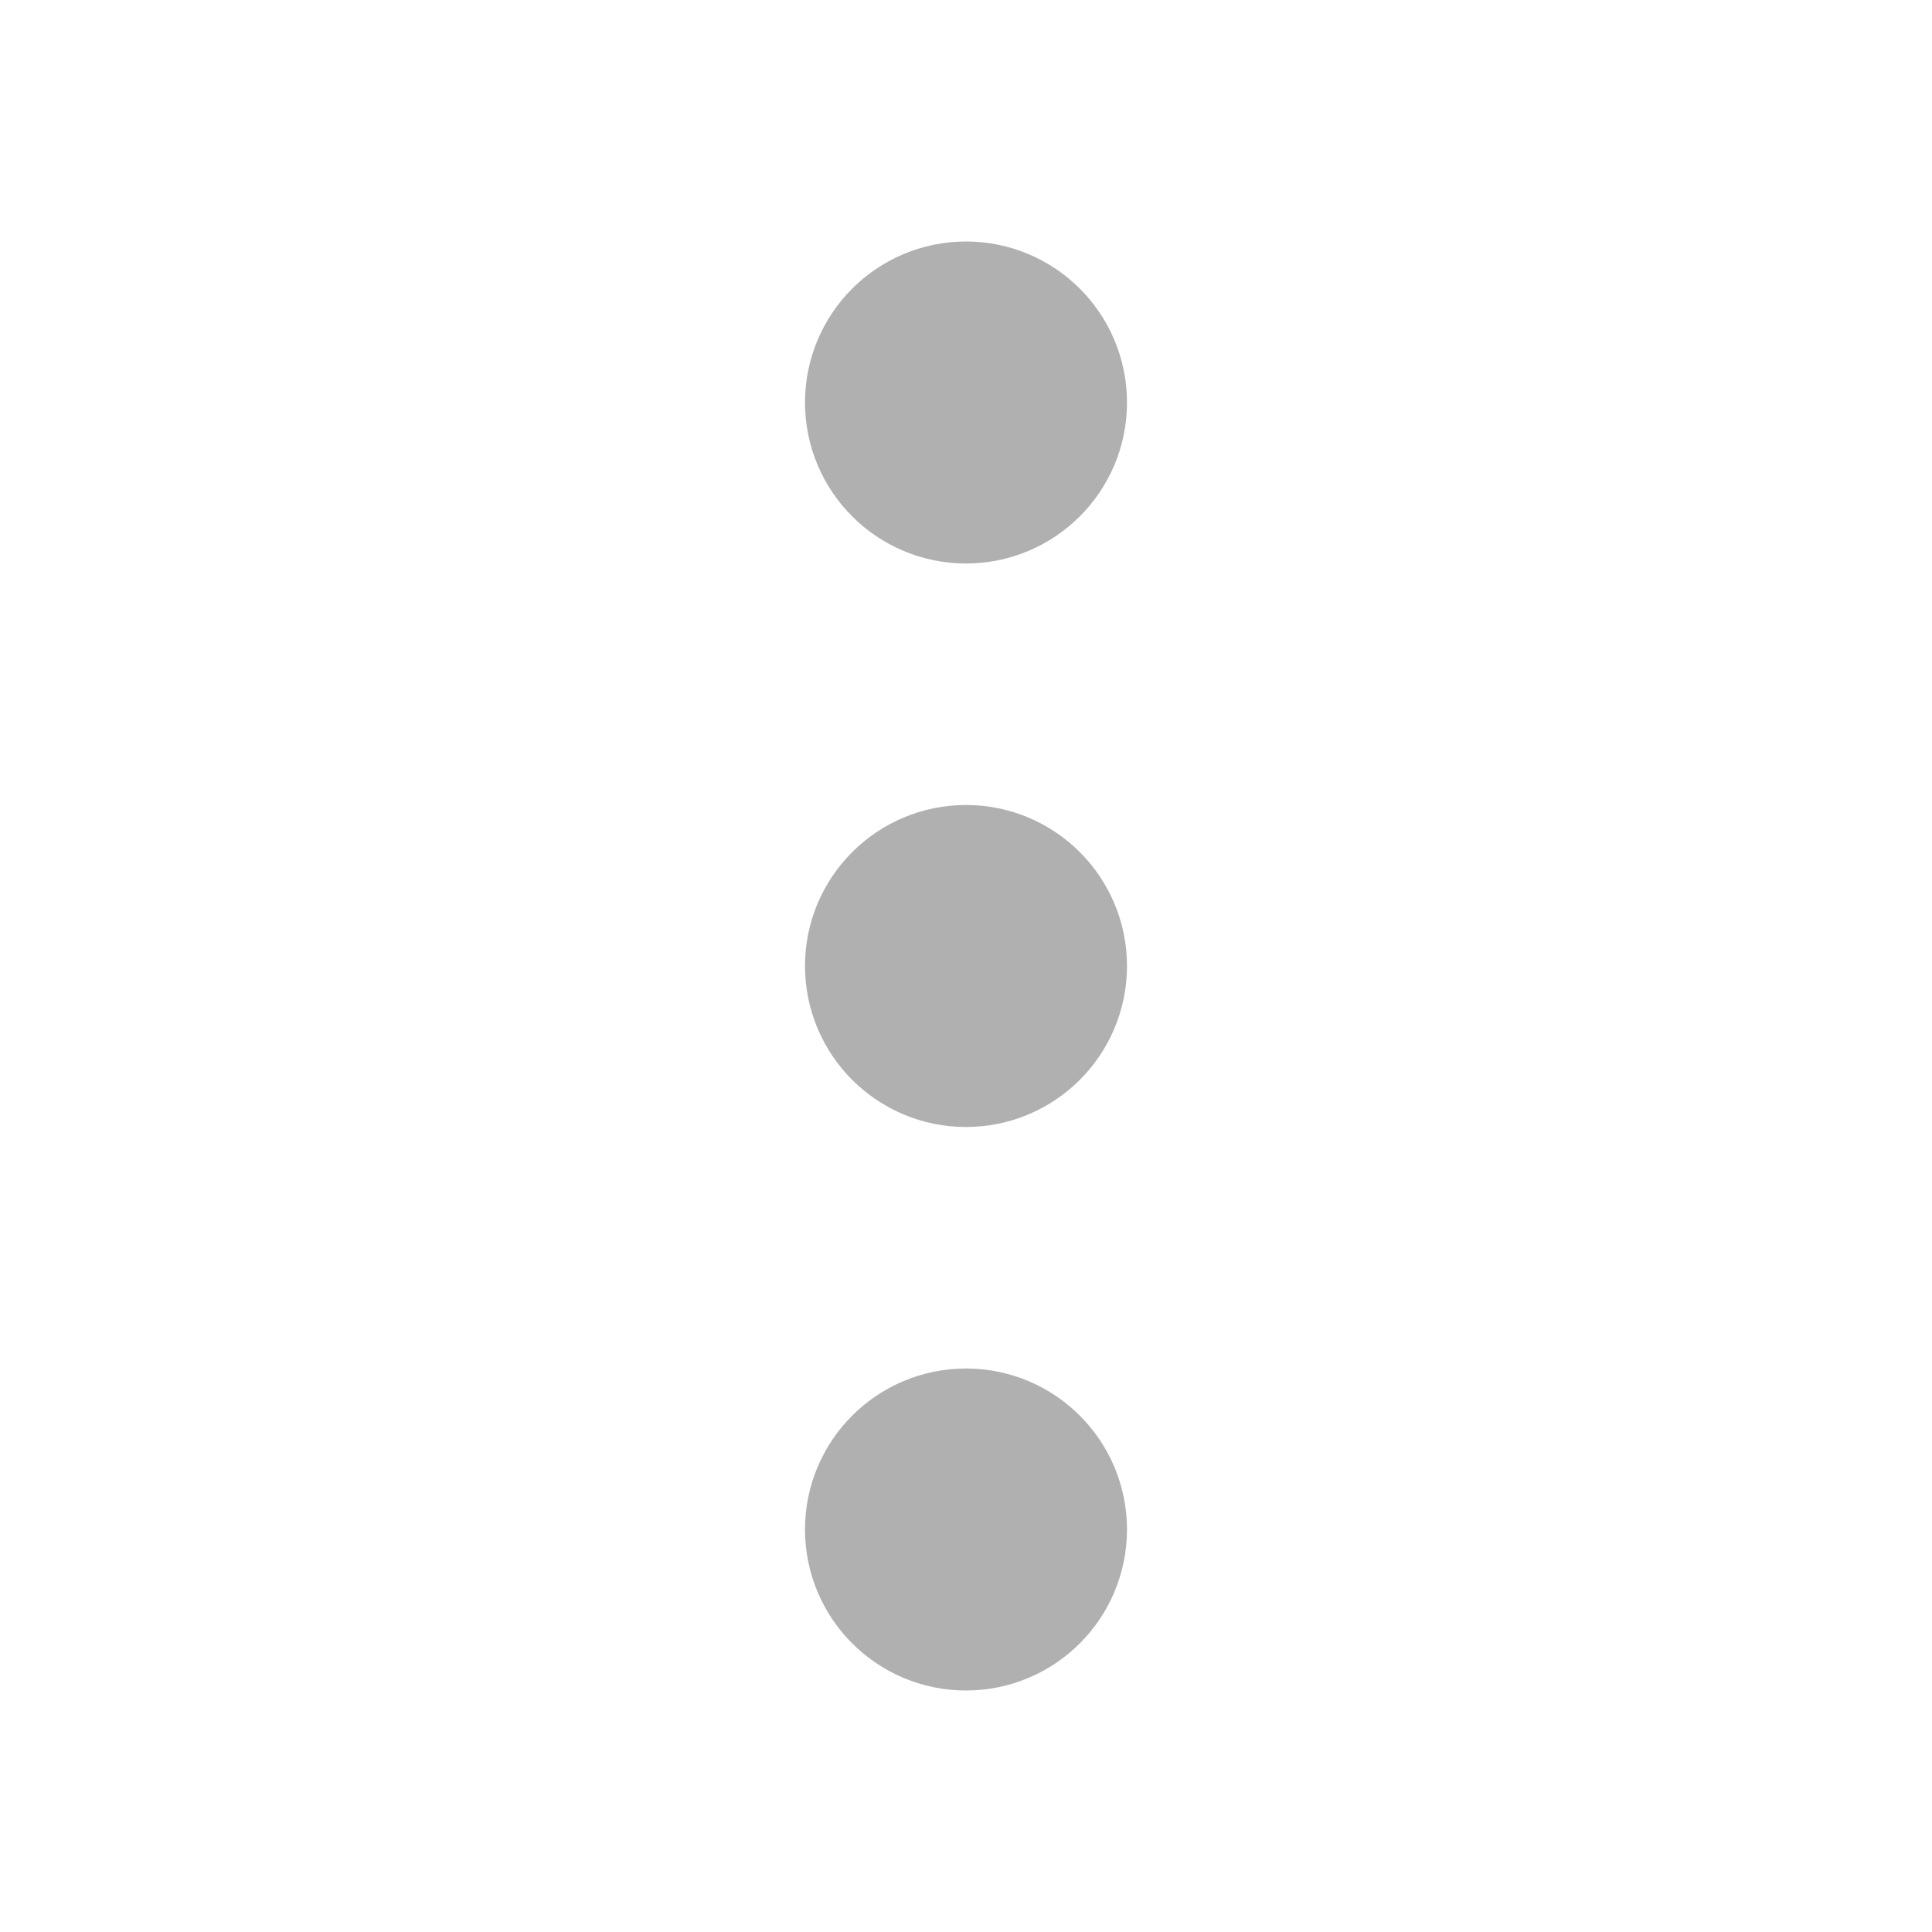
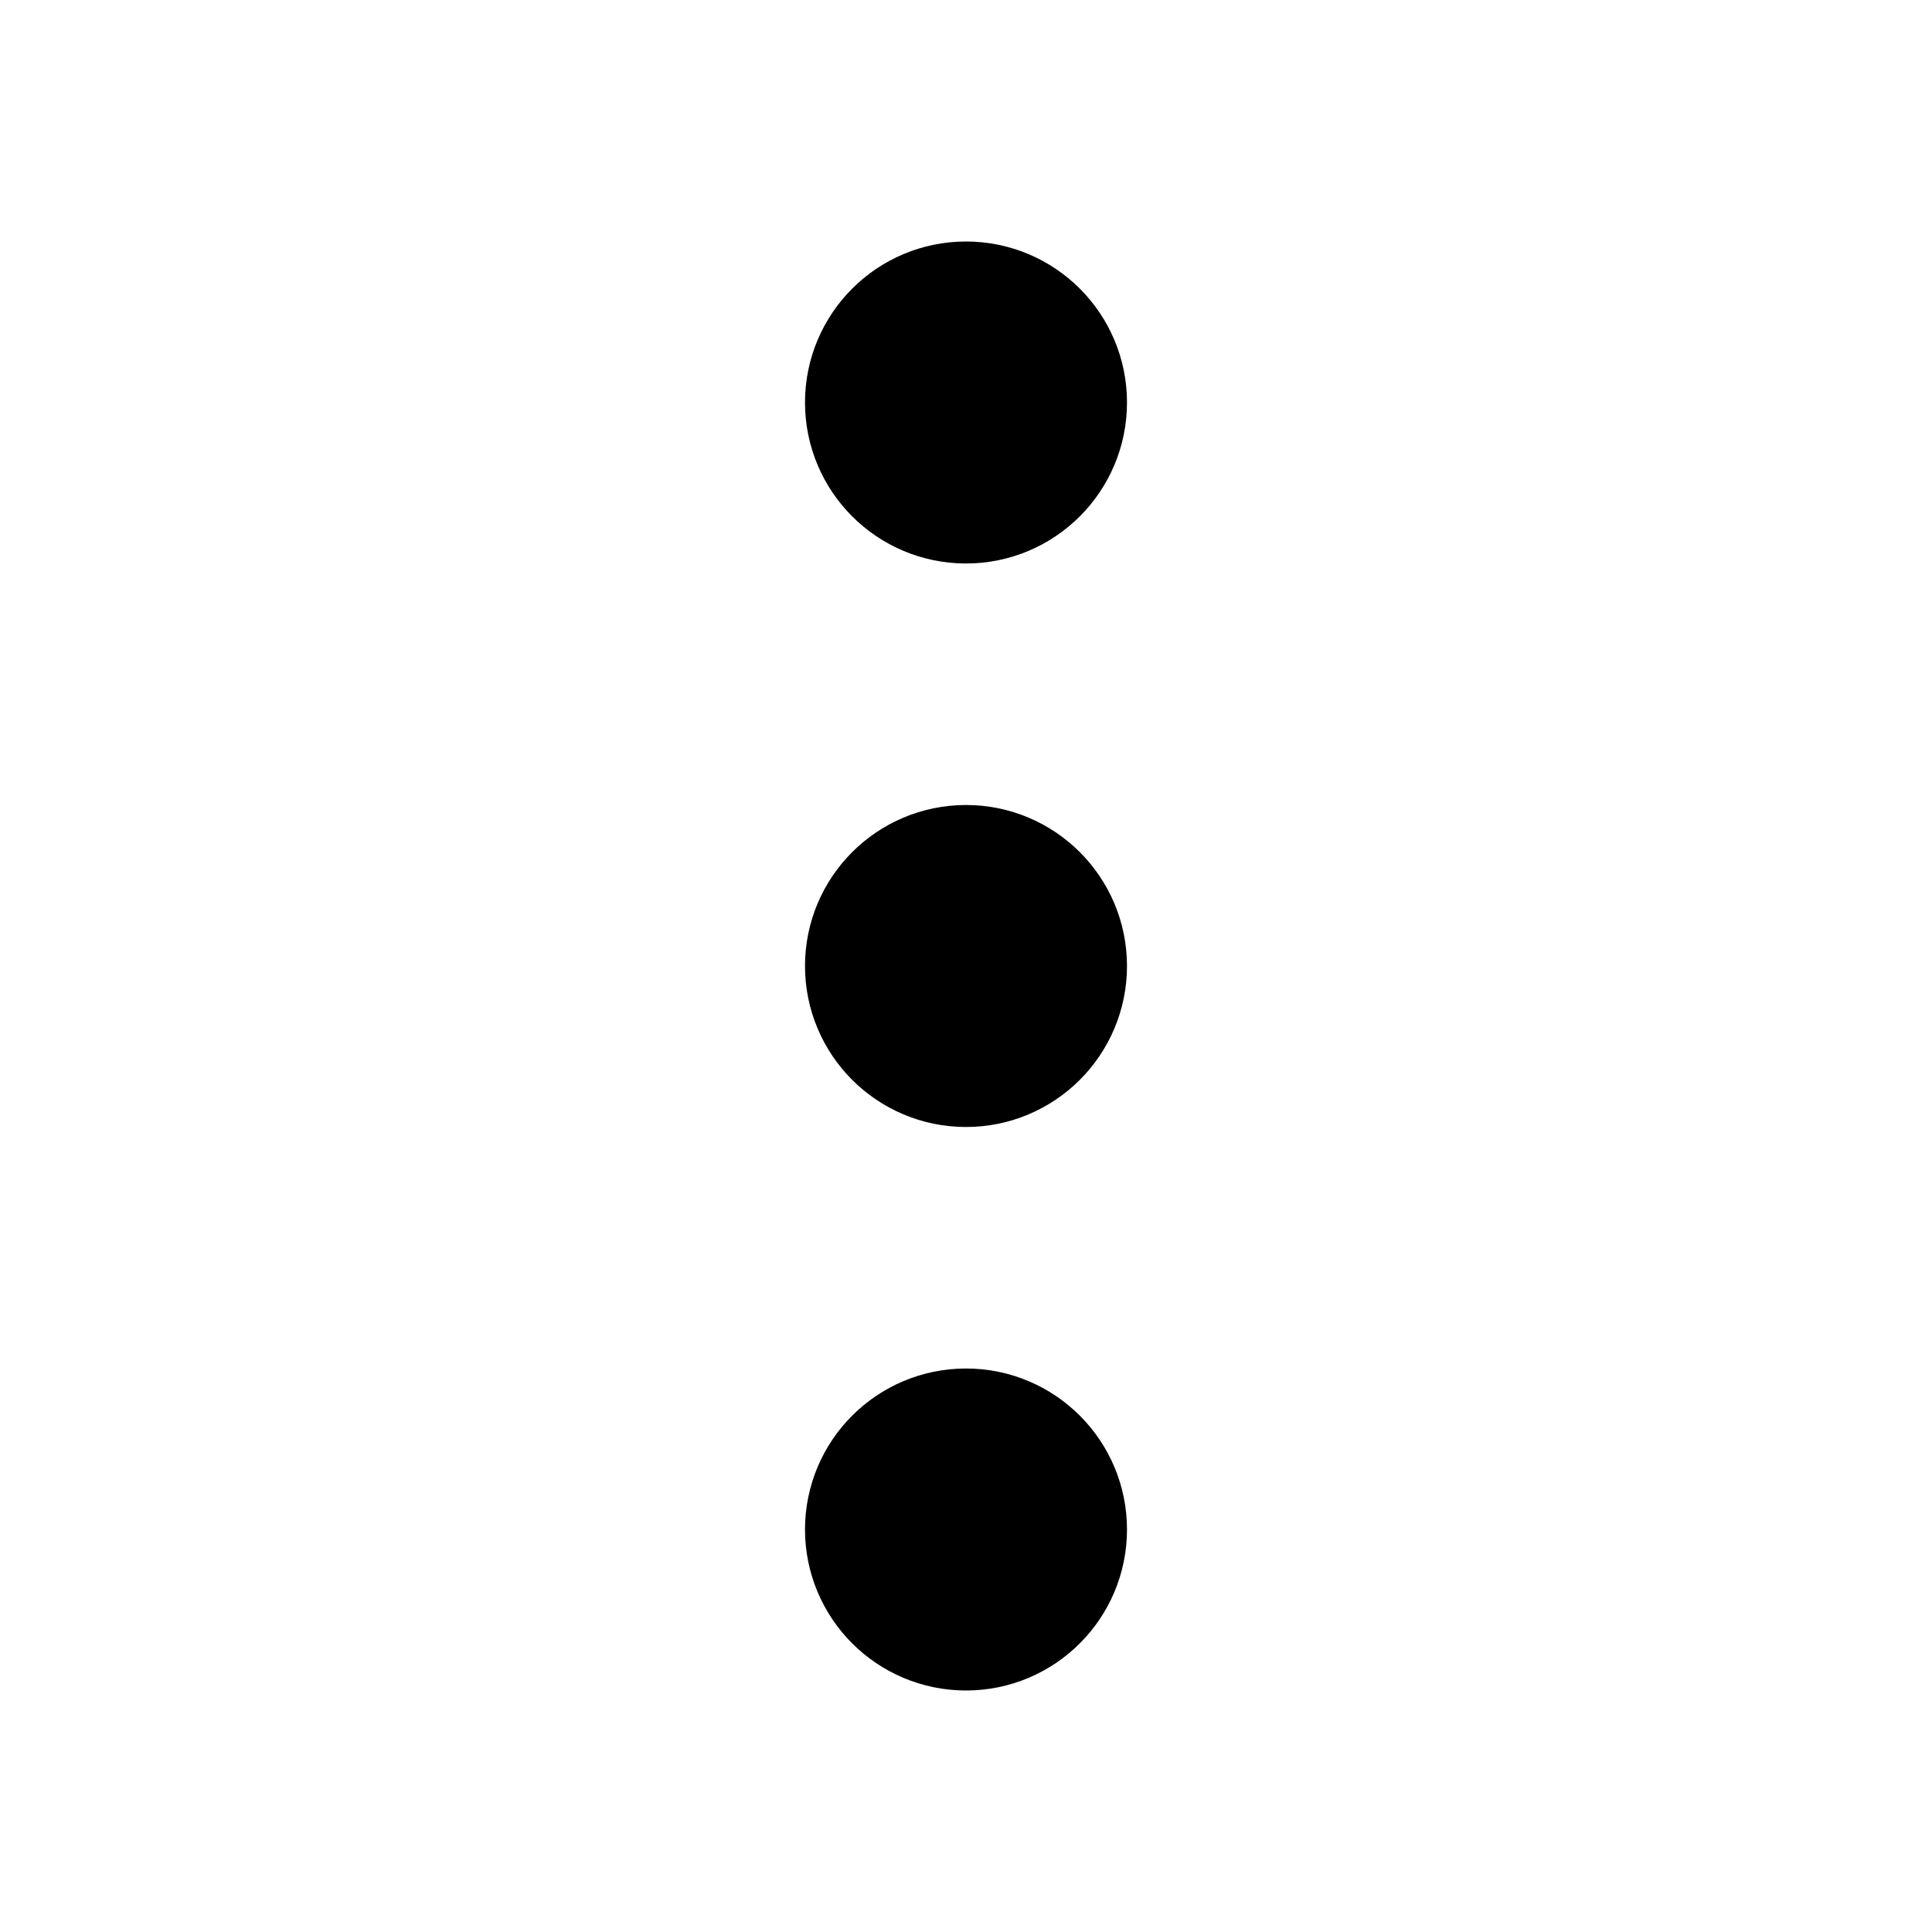
- <svg xmlns="http://www.w3.org/2000/svg" width="24" height="24" viewBox="0 0 24 24" fill="none" stroke="#b0b0b0" stroke-width="2" stroke-linecap="round" stroke-linejoin="round" class="feather feather-more-vertical">
+ <svg xmlns="http://www.w3.org/2000/svg" width="24" height="24" viewBox="0 0 24 24" fill="none" stroke="#000000" stroke-width="2" stroke-linecap="round" stroke-linejoin="round" class="feather feather-more-vertical">
  <circle cx="12" cy="12" r="1" />
  <circle cx="12" cy="5" r="1" />
  <circle cx="12" cy="19" r="1" />
</svg>
